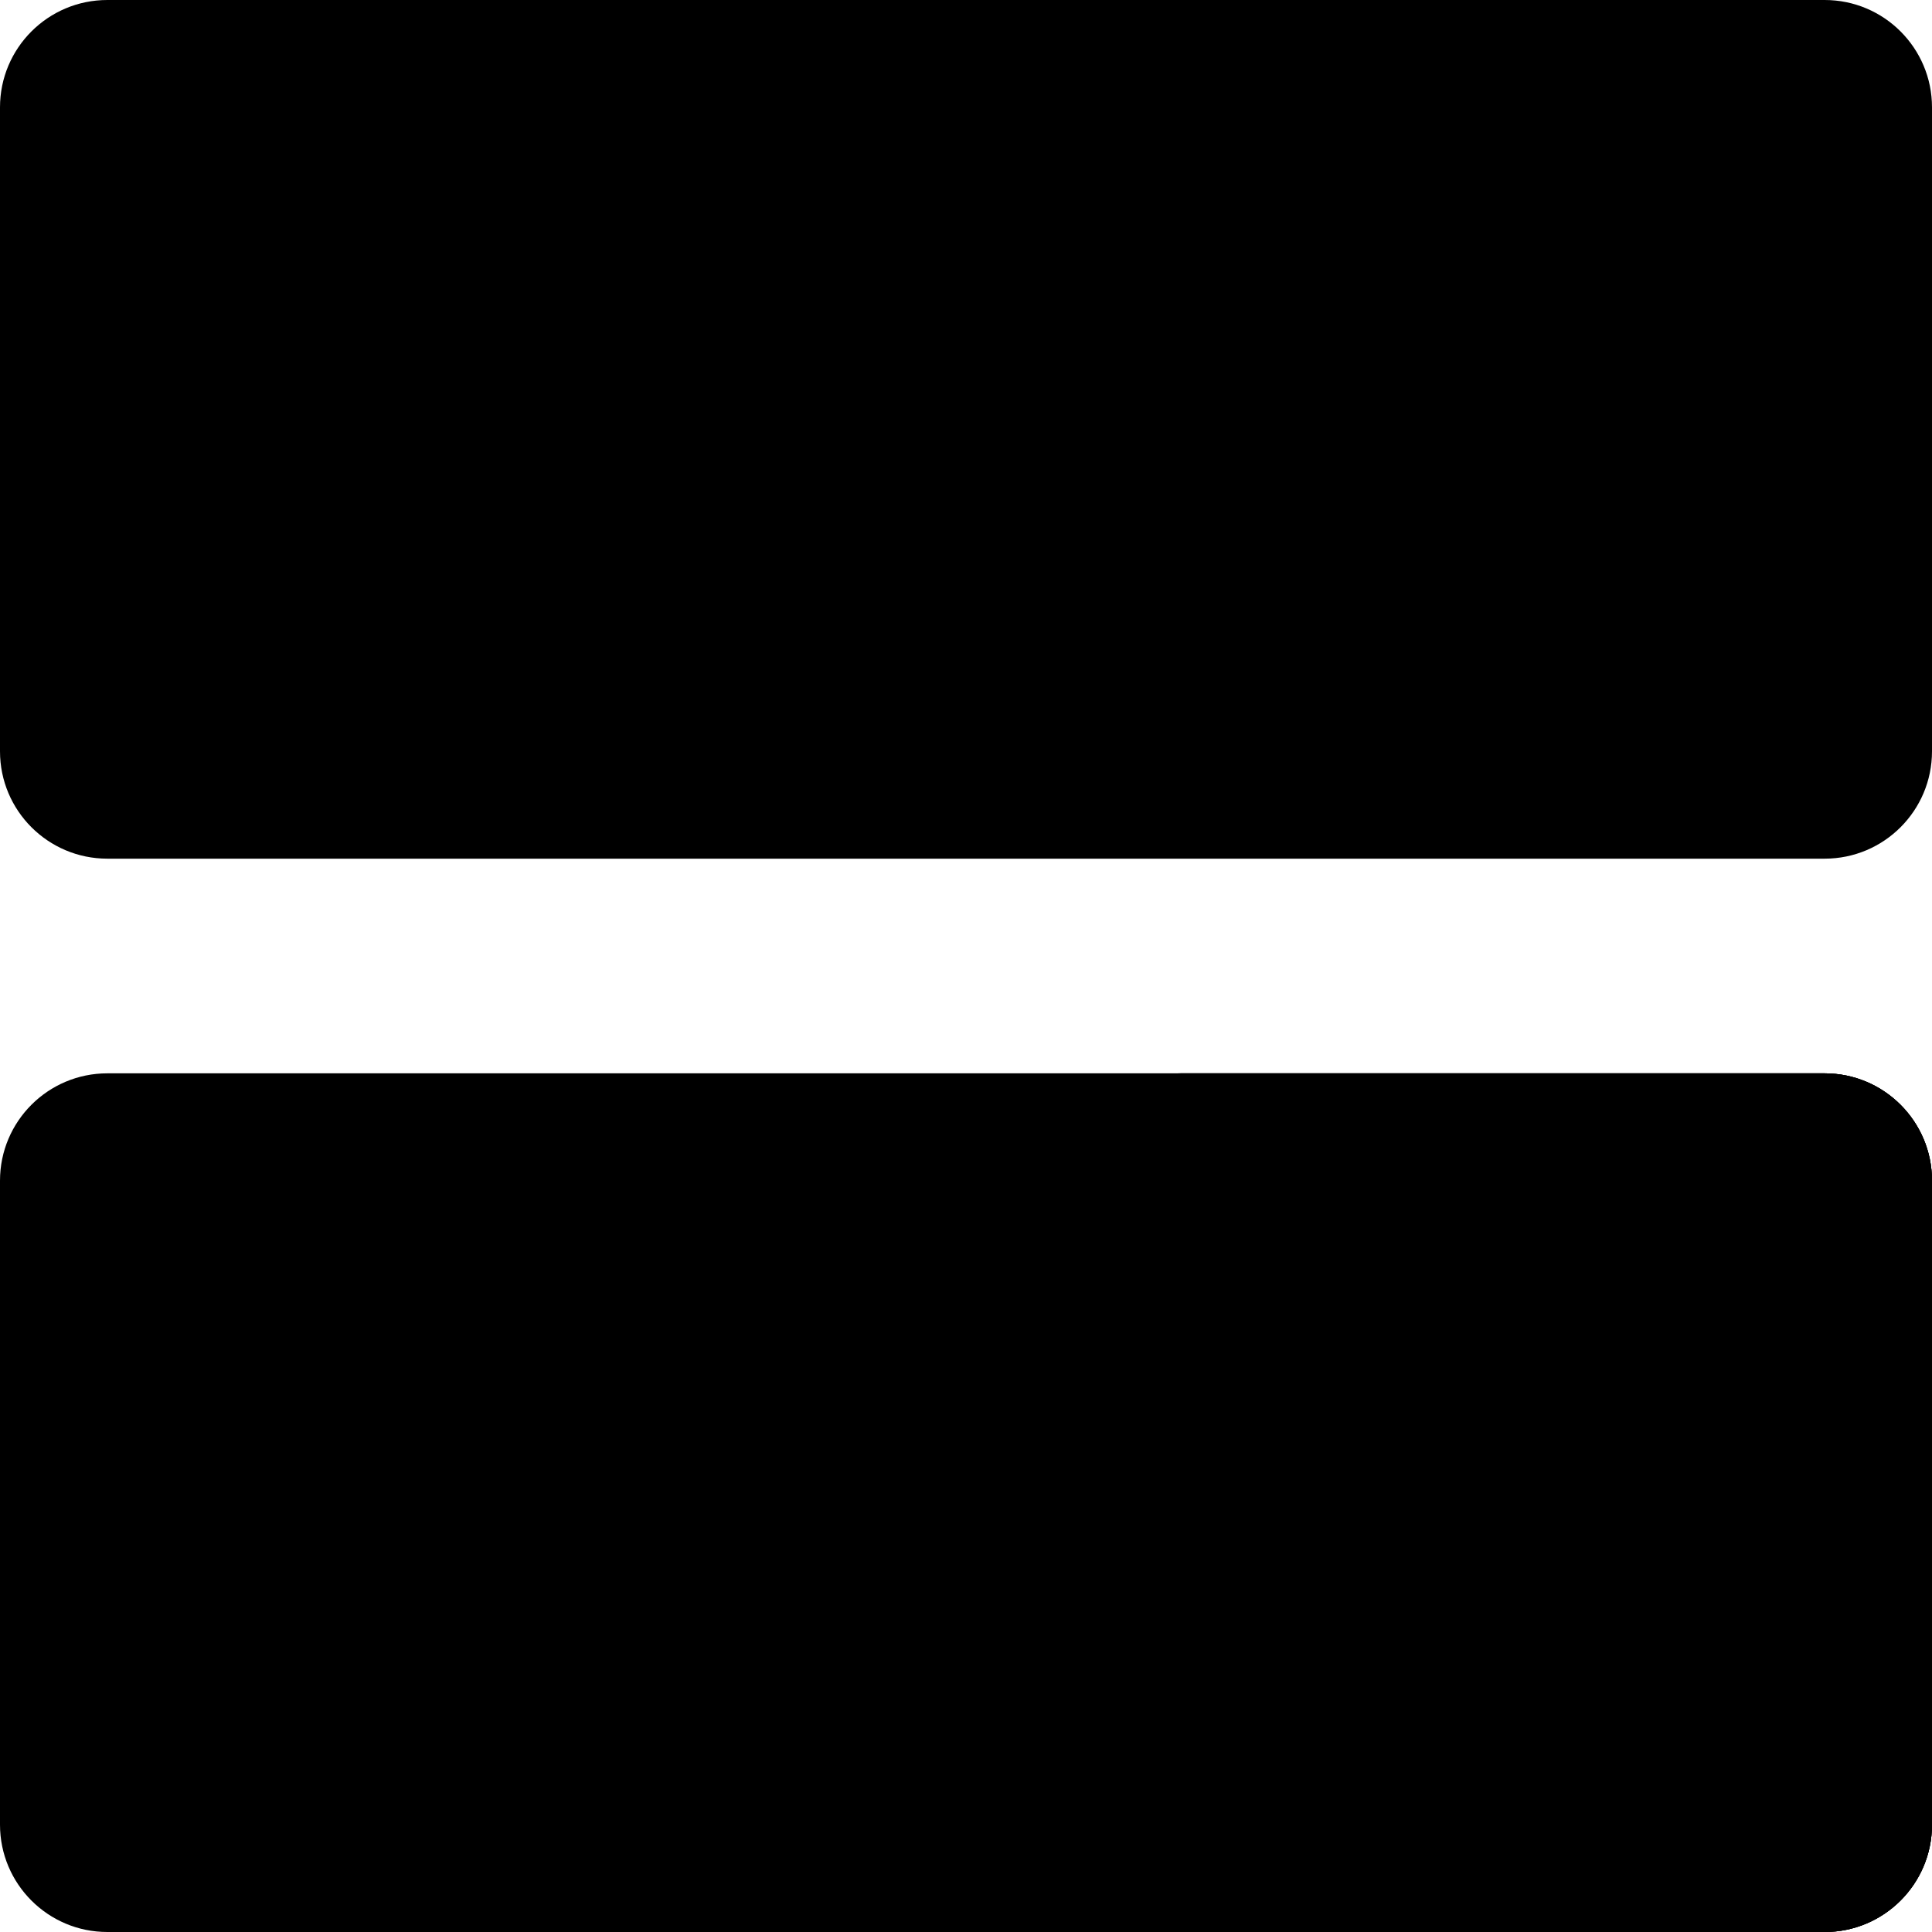
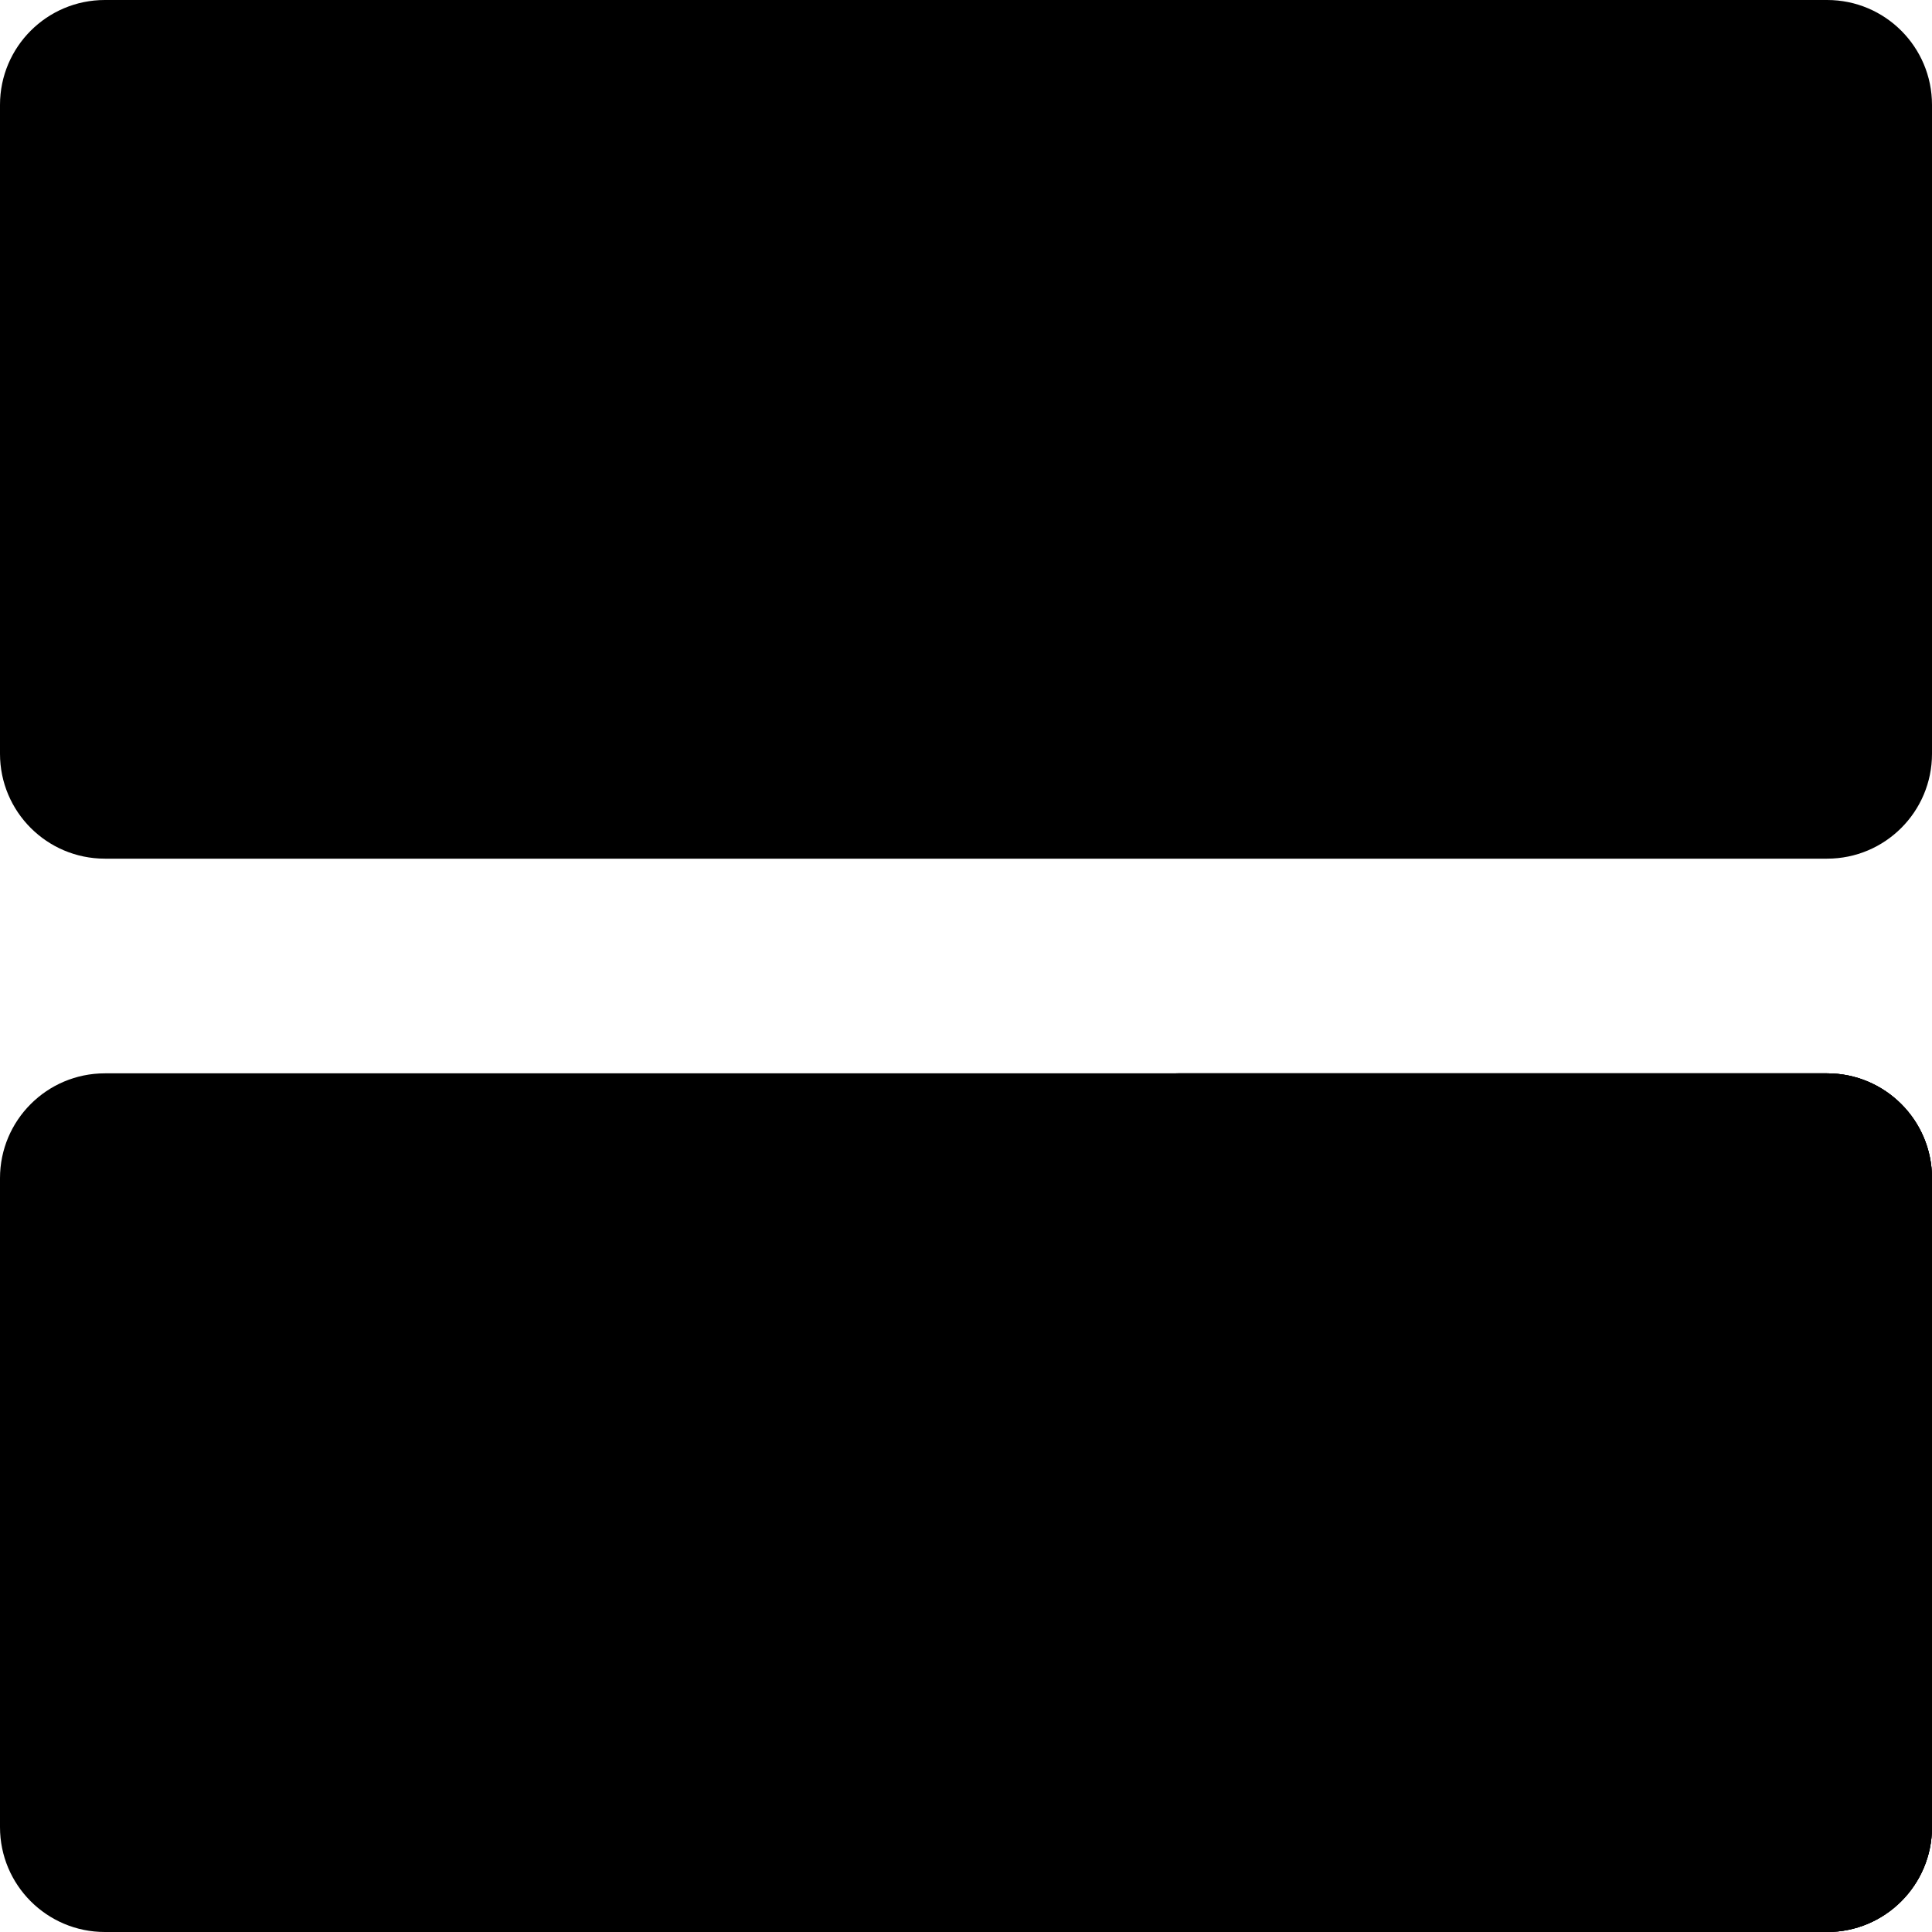
- <svg xmlns="http://www.w3.org/2000/svg" width="36" height="36" viewBox="0 0 36 36" id="catalog">
-   <rect width="36" height="16" rx="2" />
-   <rect x="20" y="20" width="16" height="16" rx="2" />
-   <rect x="20" y="20" width="16" height="16" rx="2" />
-   <rect y="20" width="36" height="16" rx="2" />
+ <svg xmlns="http://www.w3.org/2000/svg" viewBox="0 0 25 25" id="catalog">
+   <rect width="25" height="11.111" rx="1.357" />
+   <rect x="13.889" y="13.889" width="11.111" height="11.111" rx="1.357" />
+   <rect x="13.889" y="13.889" width="11.111" height="11.111" rx="1.357" />
+   <rect y="13.889" width="25" height="11.111" rx="1.357" />
</svg>
